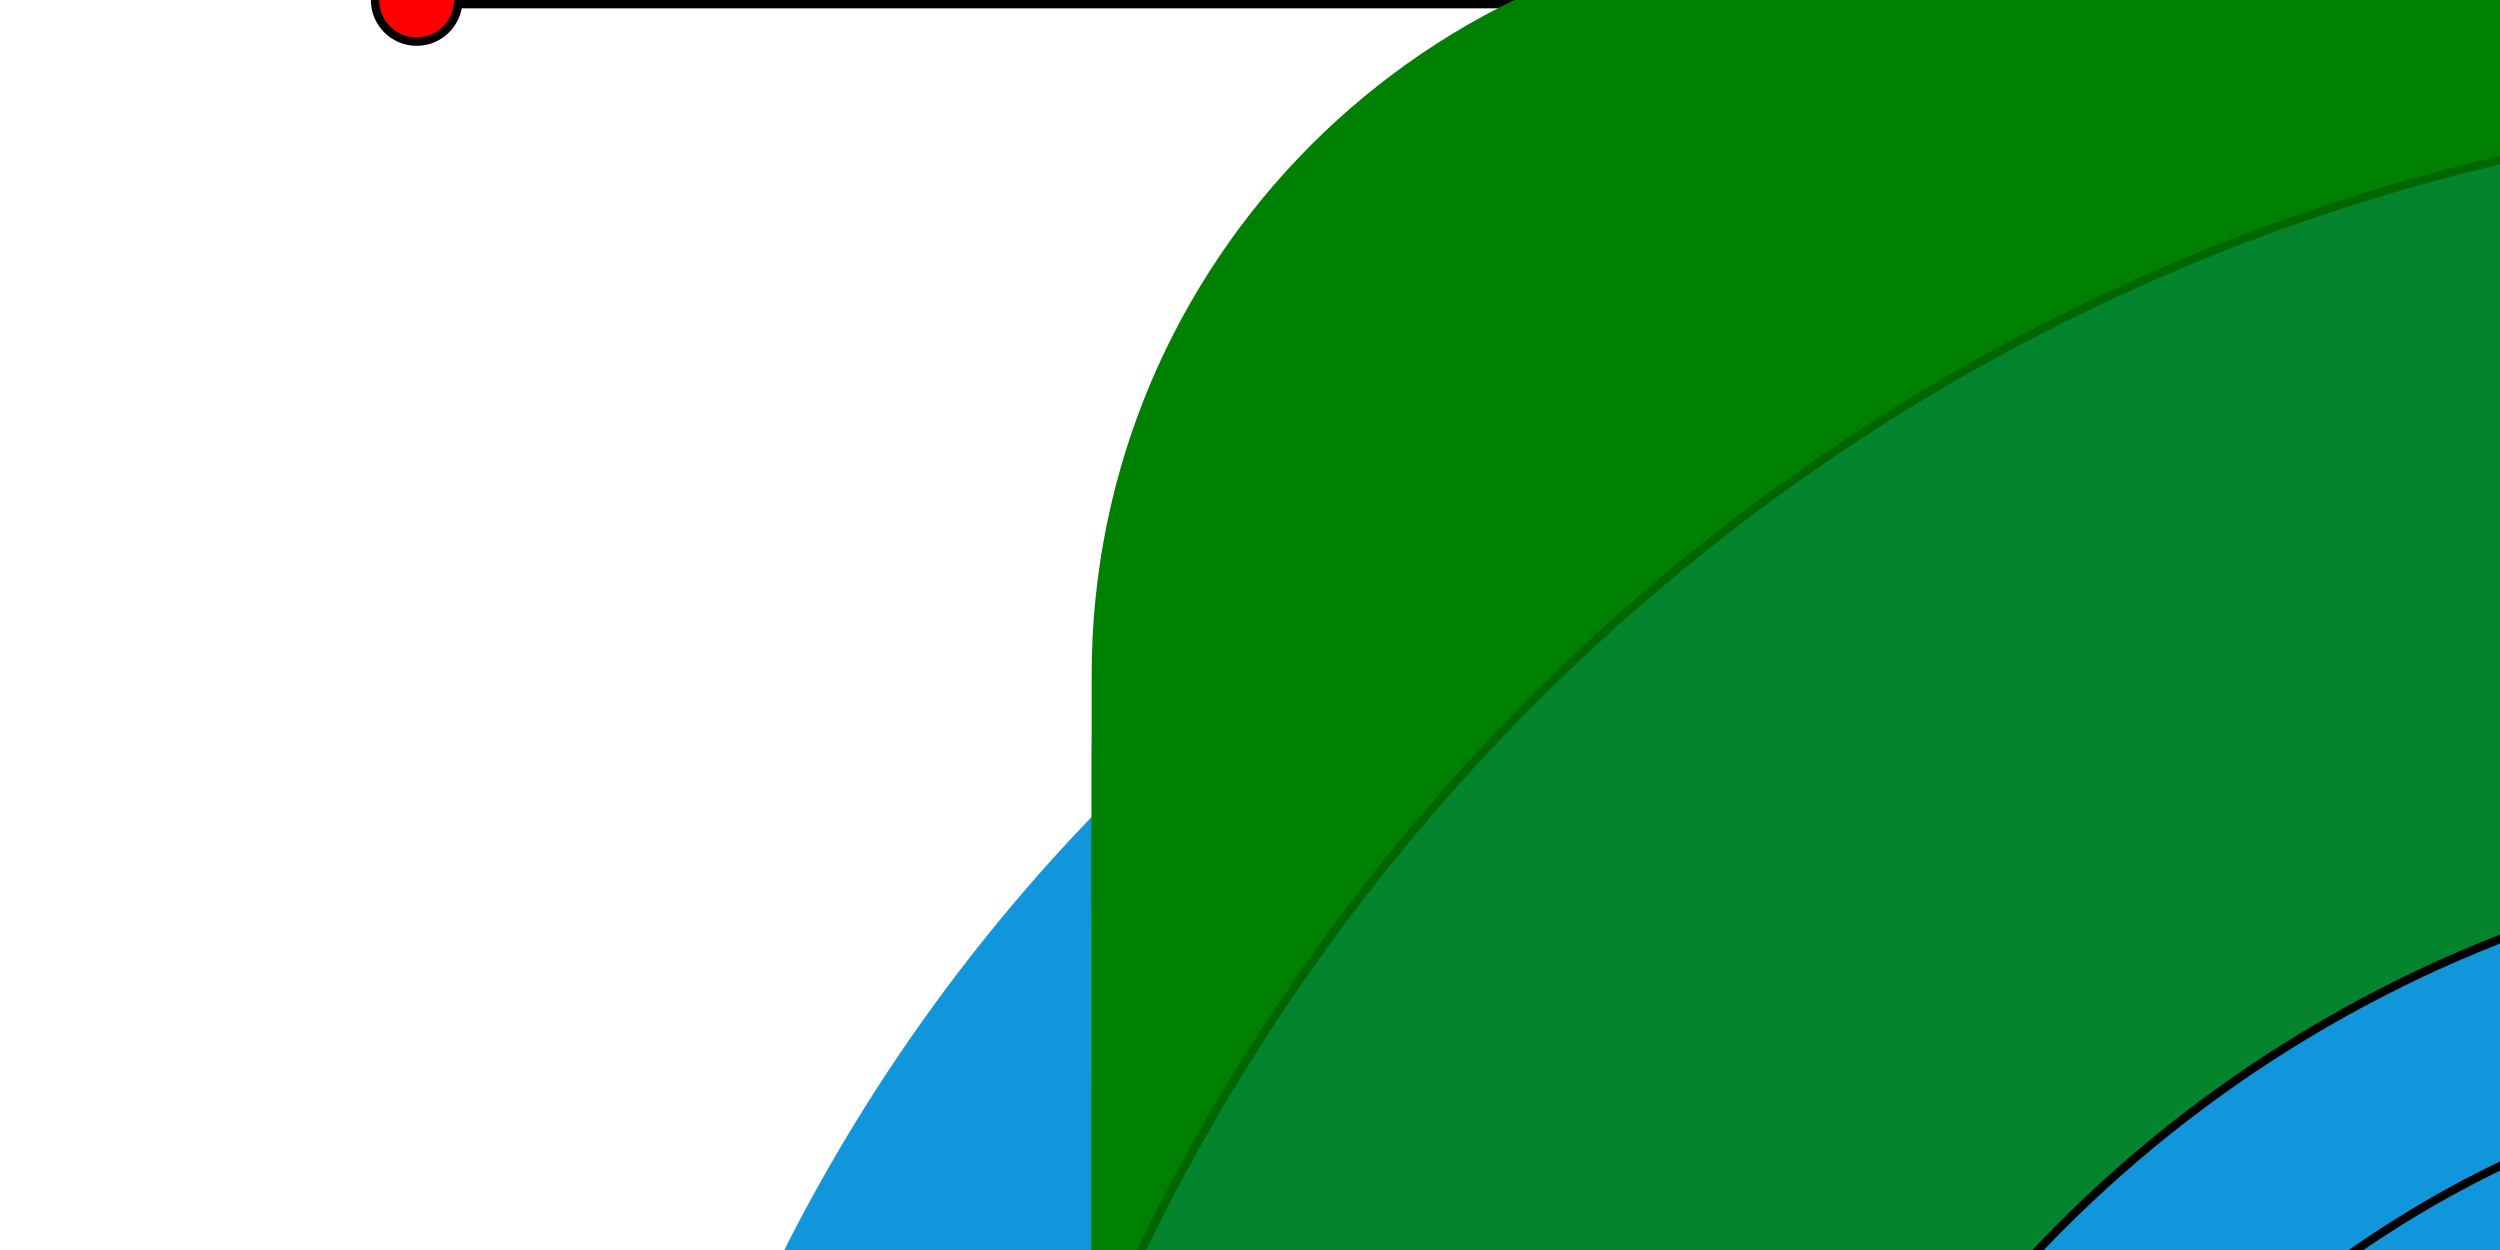
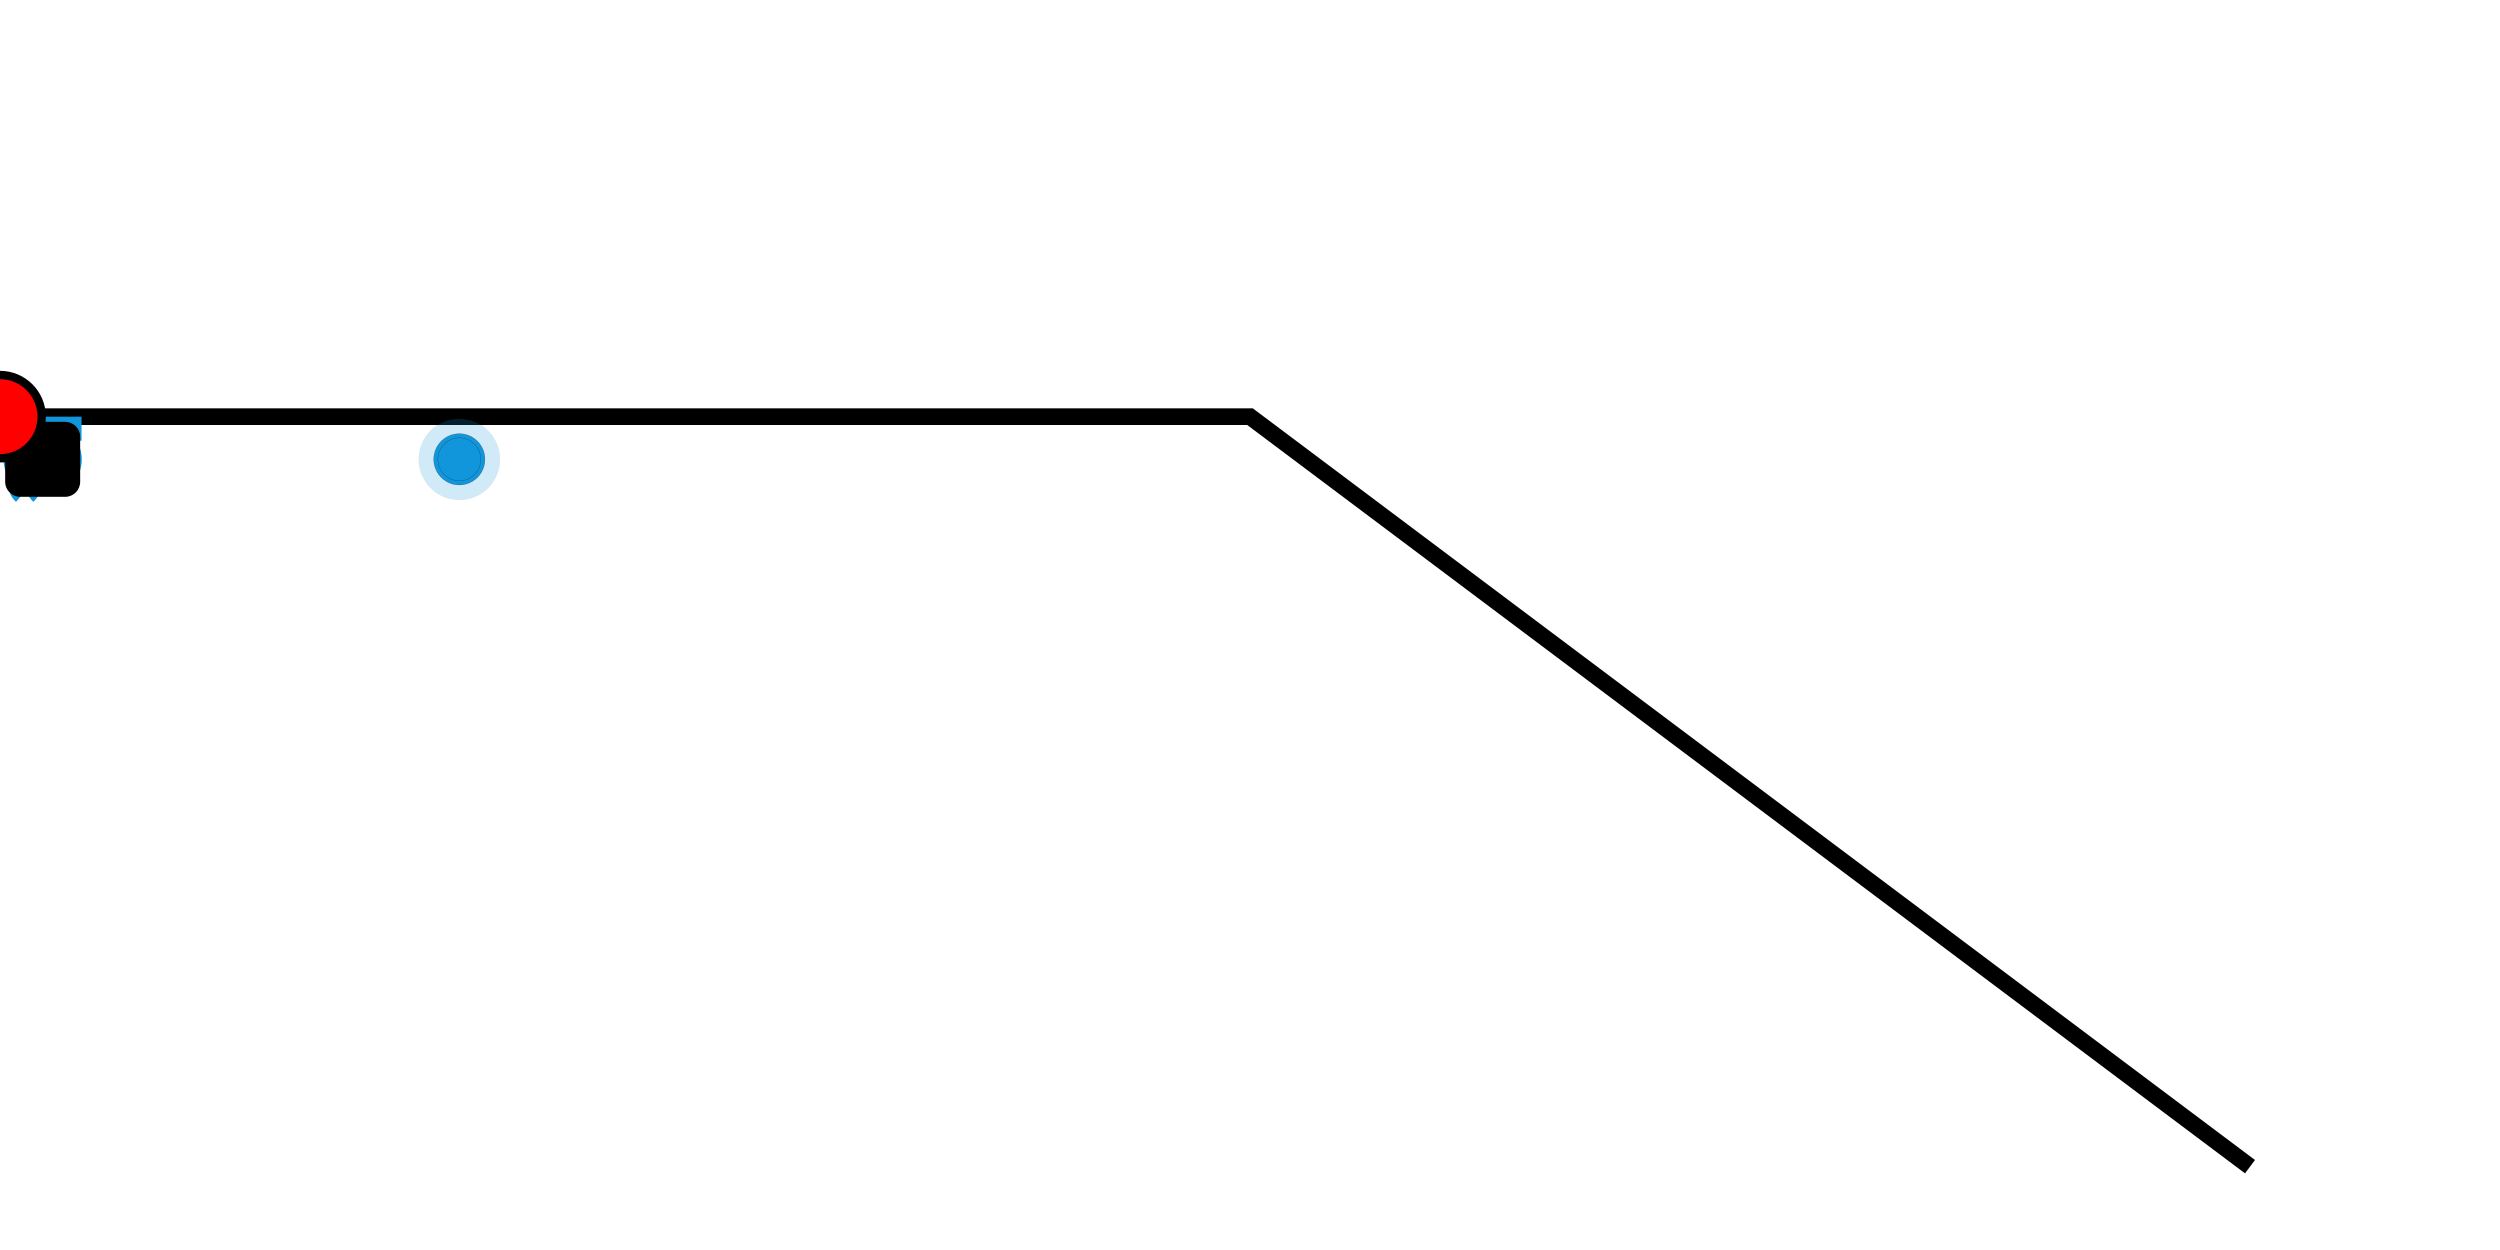
<svg xmlns="http://www.w3.org/2000/svg" xmlns:xlink="http://www.w3.org/1999/xlink" width="100%" height="100%" version="1.1" viewBox="0 -100 600 300" preserveAspectRatio="xMidYMid meet">
  <style type="text/css">
		.track_path {fill:none;stroke:black;stroke-width:4}
- 		.clean_point {fill:yellow}
+ 		
		#icon_charge_point {fill:#1296db}
		#icon_water_point {fill:#1296db}
		.robot {stroke:black;stroke-width:2;fill:red}
- 		.icon_origin {transform:scale(0.02,0.02) translate(-50%,-50%)}
+ 		.icon_origin {transform:scale(0.02,0.02) }
		#icon_origin_clean_point {transform:scale(0.01,0.01) translate(-50%,-50%)}
		[cleaned=true] {fill:blue}
		[cleaned=false] {fill:green}
- 		.path_point {transform:translate(0px,-20px)}
+ 		
	</style>
2
	<g class="background">

	</g>
  <defs class="icon">
    <g id="icon_charge_point">
      <g class="icon_origin" id="icon_origin_charge_point">
        <path d="M167.637 210.304l60.331 60.331A340.267 340.267 0 0 0 128 512c0 94.293 38.187 179.627 99.968 241.365L167.68 813.653C90.411 736.469 42.667 629.803 42.667 512s47.787-224.469 124.971-301.696z m688.725 0C933.589 287.531 981.333 394.197 981.333 512s-47.787 224.512-124.971 301.696l-60.331-60.331C857.813 691.584 896 606.251 896 512s-38.187-179.541-99.925-241.323L856.32 210.347zM554.667 213.333v256h128l-213.333 341.333v-256H341.333l213.333-341.333zM288.299 330.965l60.373 60.373A169.984 169.984 0 0 0 298.667 512c0 47.147 19.115 89.813 50.005 120.661l-60.373 60.373A255.36 255.36 0 0 1 213.333 512c0-70.699 28.672-134.699 74.965-181.035z m447.445 0.043A255.317 255.317 0 0 1 810.667 512a255.36 255.36 0 0 1-74.965 181.035l-60.373-60.373A169.984 169.984 0 0 0 725.333 512a170.069 170.069 0 0 0-49.92-120.619l60.331-60.373z" p-id="4003" />
      </g>
    </g>
    <g id="icon_water_point">
      <g class="icon_origin" id="icon_origin_water_point">
        <path d="M401.424 288.64v172.544c96.184 10.544 93.68 12.216 93.68 56.432 0 52.616-21.552 59.536-74.544 59.536H132.096c-53.088 0-93.824-6.96-93.824-59.536 0-44.312-21.504-45.888 74.688-56.432V147.44C112.96 54.648 207.104 0.128 300.36 0.128h678.096V288.64H401.424z m-138.96 384.656c0.32-55.272-41.248-77.792-71.296-77.792-24.384 0-74.12 19.688-72.92 74.584 1.304 54.904 72.92 121.04 72.92 121.04s71.064-62.608 71.296-117.84z m-17.512 4.6c0.32 1.808 0.2 3.68-0.368 5.432-1.536 4.64-5.528 7.248-8.96 5.808-2.192-0.928-3.632-3.256-3.952-6.04-3.064-21.92-14.496-40.224-31.912-47.424h-0.088c-3.44-1.44-5.016-6.36-3.488-11.008 1.488-4.64 5.48-7.24 8.92-5.8 21.736 8.912 36 31.72 39.848 59.032z m226.144-4.64c0.272-55.232-41.344-77.76-71.344-77.76-24.384 0-74.128 19.696-72.92 74.592 1.304 54.904 72.92 121.04 72.92 121.04s71.016-62.608 71.344-117.84v-0.04z m-17.56 4.64c0.312 1.816 0.168 3.68-0.416 5.432-1.488 4.64-5.48 7.248-8.92 5.808-2.184-0.928-3.624-3.256-3.944-6.04-3.12-21.92-14.544-40.224-31.912-47.424h-0.136c-3.44-1.44-4.976-6.36-3.488-11.008 1.536-4.64 5.528-7.24 8.96-5.8 21.744 8.912 36 31.72 39.856 59.032zM262.464 904.08c0.32-55.272-41.248-77.792-71.296-77.792-24.384 0-74.12 19.688-72.92 74.584 1.304 54.896 72.92 121.04 72.92 121.04s71.064-62.608 71.296-117.88v0.048z m-17.512 4.6c0.32 1.8 0.192 3.648-0.368 5.384-1.536 4.64-5.528 7.248-8.96 5.856-2.192-0.936-3.632-3.256-3.952-6.04-3.064-21.92-14.496-40.224-31.912-47.464h-0.088c-3.44-1.4-5.016-6.32-3.488-10.96 1.488-4.648 5.48-7.248 8.92-5.856 21.736 8.96 36 31.76 39.848 59.08z m226.144-4.648c0.272-55.272-41.344-77.744-71.344-77.744-24.384 0-74.128 19.688-72.92 74.584 1.304 54.896 72.92 121.04 72.92 121.04s71.016-62.608 71.344-117.88z m-17.56 4.64c0.304 1.808 0.16 3.656-0.416 5.392-1.488 4.64-5.48 7.248-8.92 5.856-2.184-0.936-3.624-3.256-3.944-6.04-3.12-21.92-14.544-40.224-31.912-47.464h-0.136c-3.44-1.4-4.976-6.32-3.488-10.96 1.536-4.648 5.528-7.248 8.96-5.856 21.744 8.96 36 31.76 39.856 59.08z" p-id="29745" />
      </g>
    </g>
    <g id="icon_clean_point">
      <g class="icon_origin" id="icon_origin_clean_point">
        <path d="M962 782c0 99.405-80.595 180-180 180h-540c-99.405 0-180-80.595-180-180v-540c0-99.405 80.595-180 180-180h540c99.405 0 180 80.595 180 180v540z" p-id="5966" />
      </g>
    </g>
    <g id="icon_robot">
      <g class="icon_self" id="icon_origin_robot">
        <circle id="robot_1" cx="0" cy="0" r="10" />
      </g>
    </g>
    <g id="icon_robot_1">
      <g class="icon_origin" id="icon_origin_robot">
        <path d="M511.999 511.999m-486.524 0a486.524 486.524 0 1 0 973.048 0 486.524 486.524 0 1 0-973.048 0Z" fill="#1296db" opacity=".2" p-id="22258" />
        <path d="M511.999 511.999m-307.201 0a307.201 307.201 0 1 0 614.401 0 307.201 307.201 0 1 0-614.401 0Z" fill="#1296db" p-id="22259" />
        <path d="M511.999 511.999m-257.688 0a257.688 257.688 0 1 0 515.377 0 257.688 257.688 0 1 0-515.377 0Z" fill="#1296db" p-id="22260" />
      </g>
    </g>
  </defs>
-   <g class="tunnel_path" id="tunnel_path.0" transform="translate(100, -100)">
+   <g class="tunnel_path" id="tunnel_path.0">
    <g class="track_path">
      <path id="path_1" d="m0 0  300 0 240 180" />
    </g>
    <g class="path_point">
      <g class="rfid_point">
				
			</g>
      <g class="charge_point">
-         <use id="charge_point.0.0" xlink:href="#icon_charge_point" transform="translate(0, 0)" />
+         <use id="copy_charge_point" xlink:href="#icon_charge_point" />
      </g>
      <g class="water_point">
-         <use id="water_point.0.0" xlink:href="#icon_water_point" transform="translate(400, 0)" />
+         <use id="copy_water_point" xlink:href="#icon_water_point" />
      </g>
      <g class="clean_point">
-         <use id="clean_point.0.0.0" xlink:href="#icon_clean_point" transform="translate(100, 0)" />
-         <use xlink:href="#icon_clean_point" transform="translate(200, 0)" cleaned="true" />
-         <use xlink:href="#icon_clean_point" transform="translate(300, 0)" cleaned="true" />
-         <use xlink:href="#icon_clean_point" transform="translate(100, -20)" cleaned="false" />
-         <use xlink:href="#icon_clean_point" transform="translate(200, -20)" cleaned="false" />
-         <use xlink:href="#icon_clean_point" transform="translate(300, -20)" cleaned="false" />
-         <use xlink:href="#icon_clean_point" transform="translate(100, -40)" cleaned="false" />
-         <use xlink:href="#icon_clean_point" transform="translate(200, -40)" cleaned="false" />
-         <use xlink:href="#icon_clean_point" transform="translate(300, -40)" cleaned="false" />
-         <use xlink:href="#icon_clean_point" transform="translate(100, -60)" cleaned="false" />
-         <use xlink:href="#icon_clean_point" transform="translate(200, -60)" cleaned="false" />
-         <use xlink:href="#icon_clean_point" transform="translate(300, -60)" cleaned="false" />
-         <use xlink:href="#icon_clean_point" transform="translate(100, 40)" cleaned="false" />
-         <use xlink:href="#icon_clean_point" transform="translate(200, 40)" cleaned="false" />
-         <use xlink:href="#icon_clean_point" transform="translate(300, 40)" cleaned="false" />
+         <use id="copy_clean_point" xlink:href="#icon_clean_point" />
      </g>
    </g>
    <g class="robot">
      <g id="robot.1" transform="translate(0, 0)">
        <use xlink:href="#icon_robot" />
      </g>
      <g id="robot.2" transform="translate(100, 0)">
        <use xlink:href="#icon_robot_1" />
      </g>
    </g>
  </g>
</svg>
